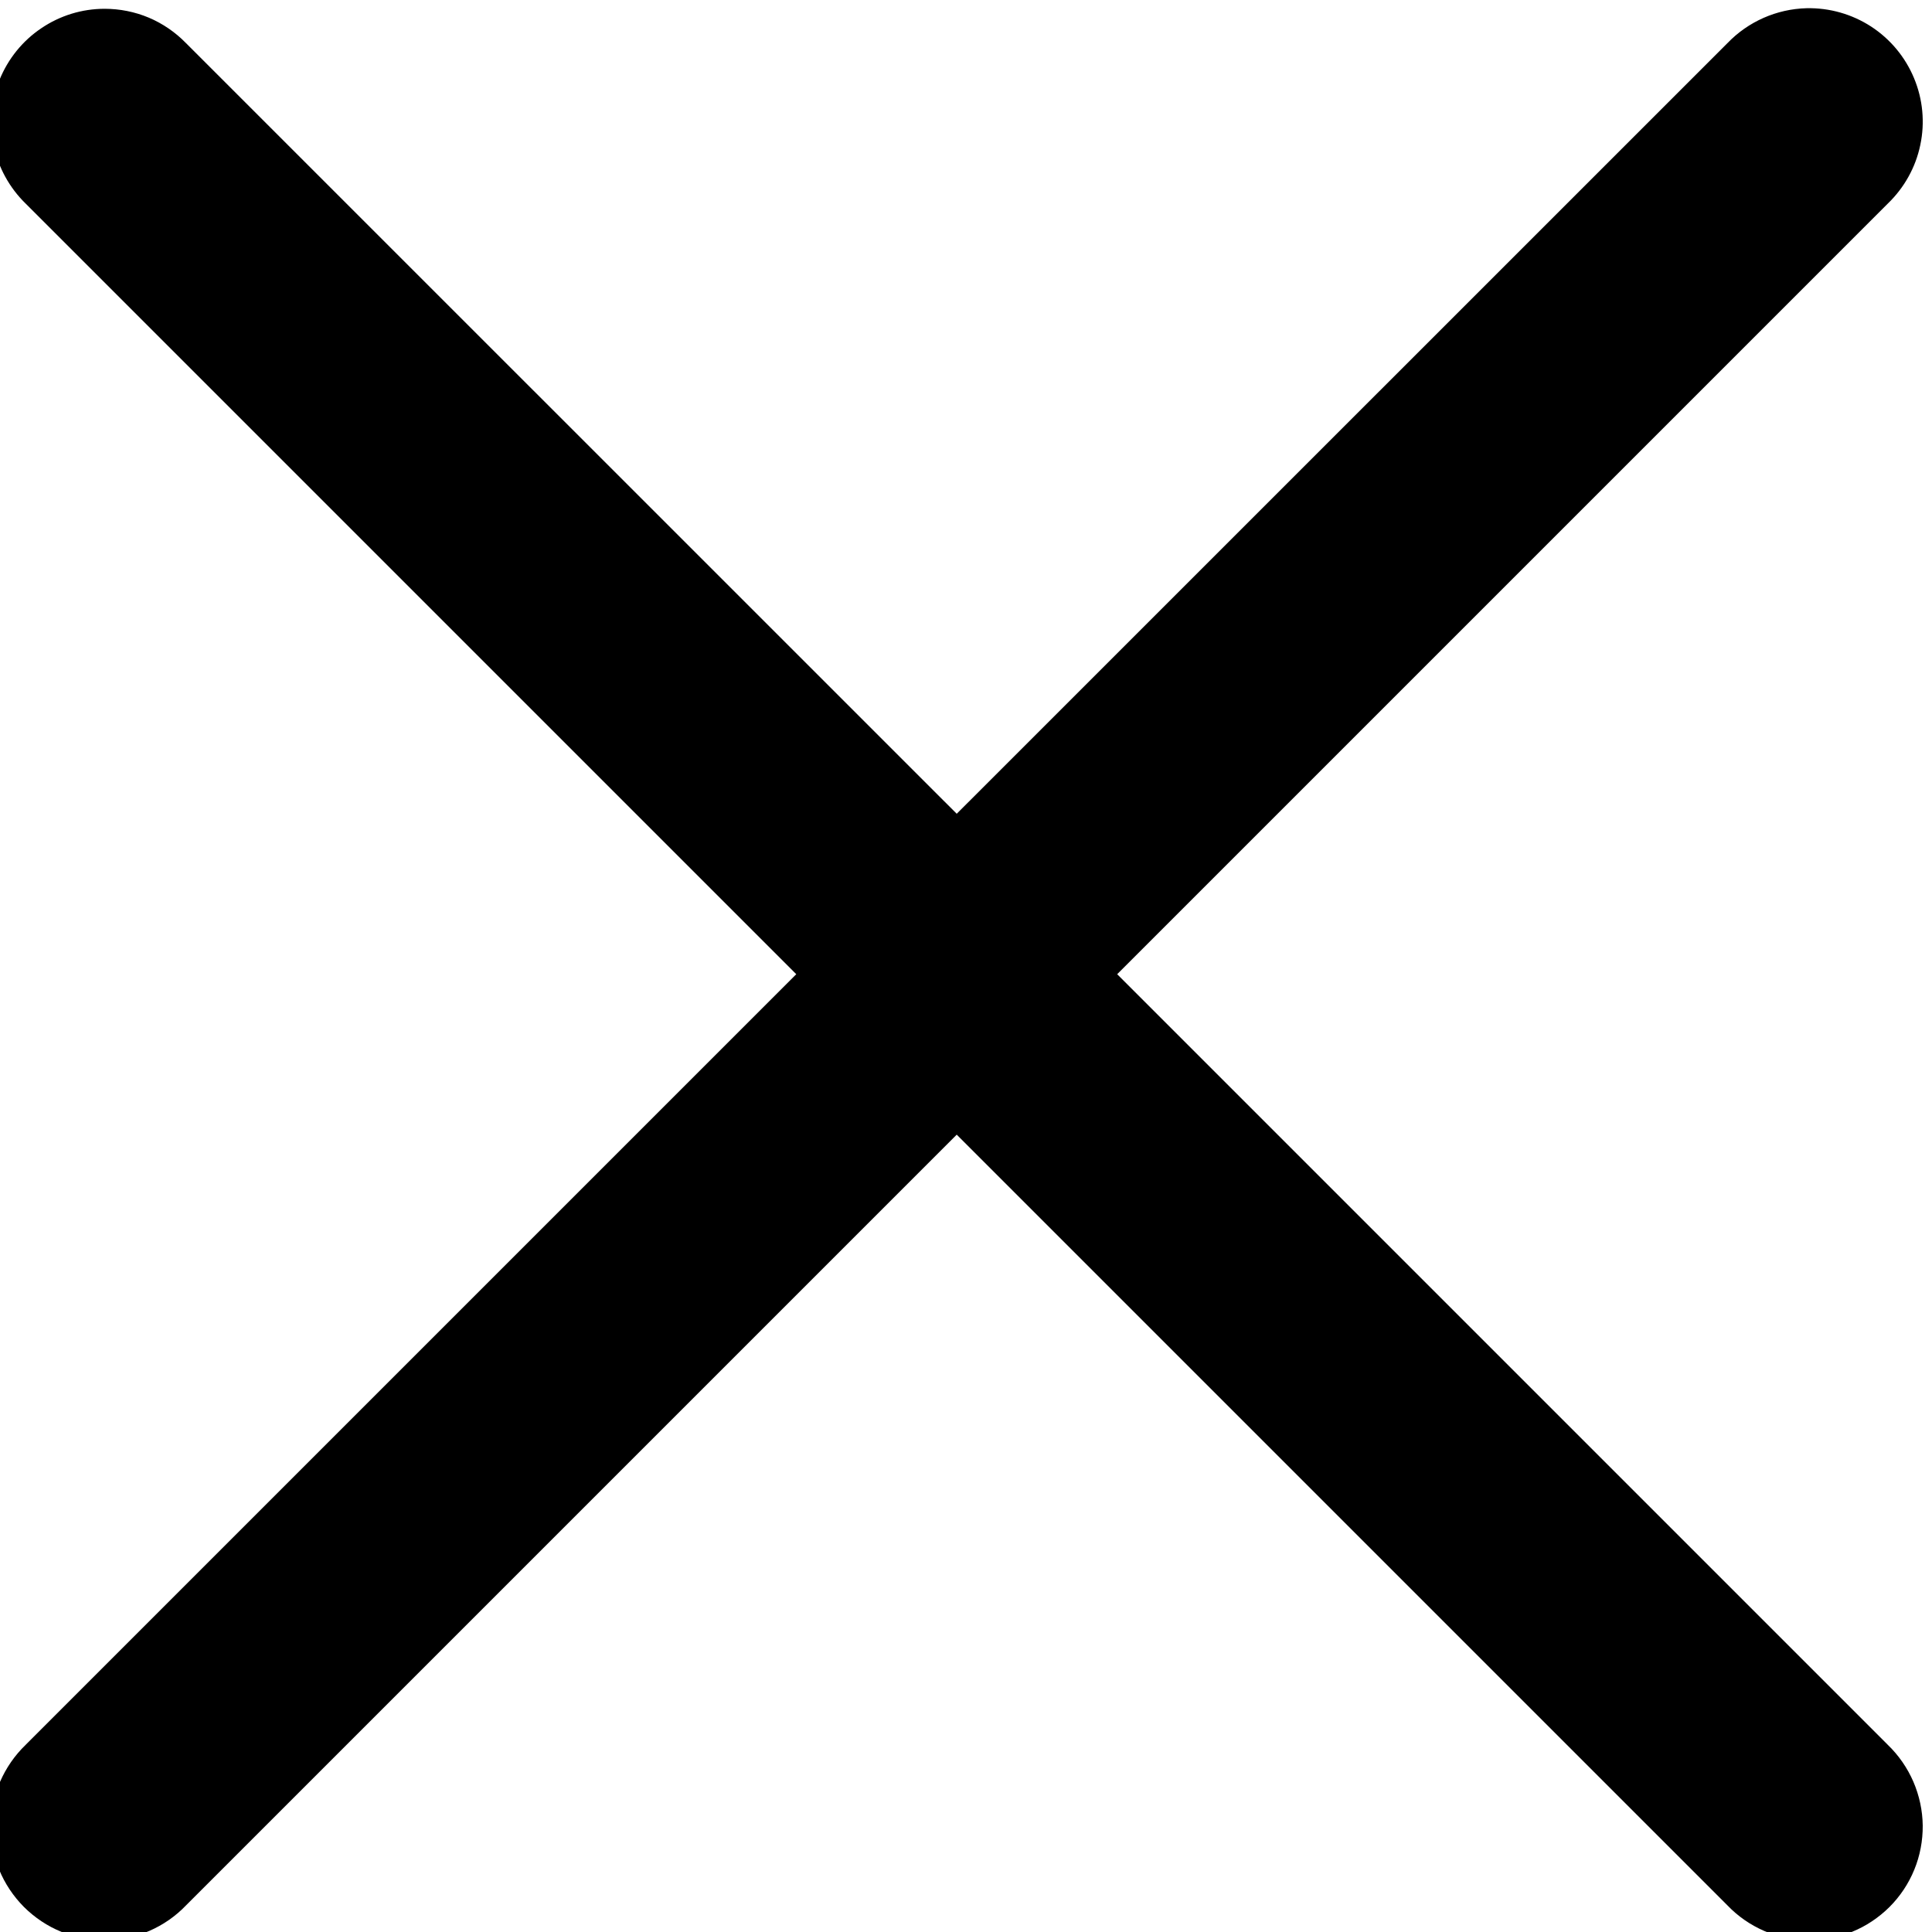
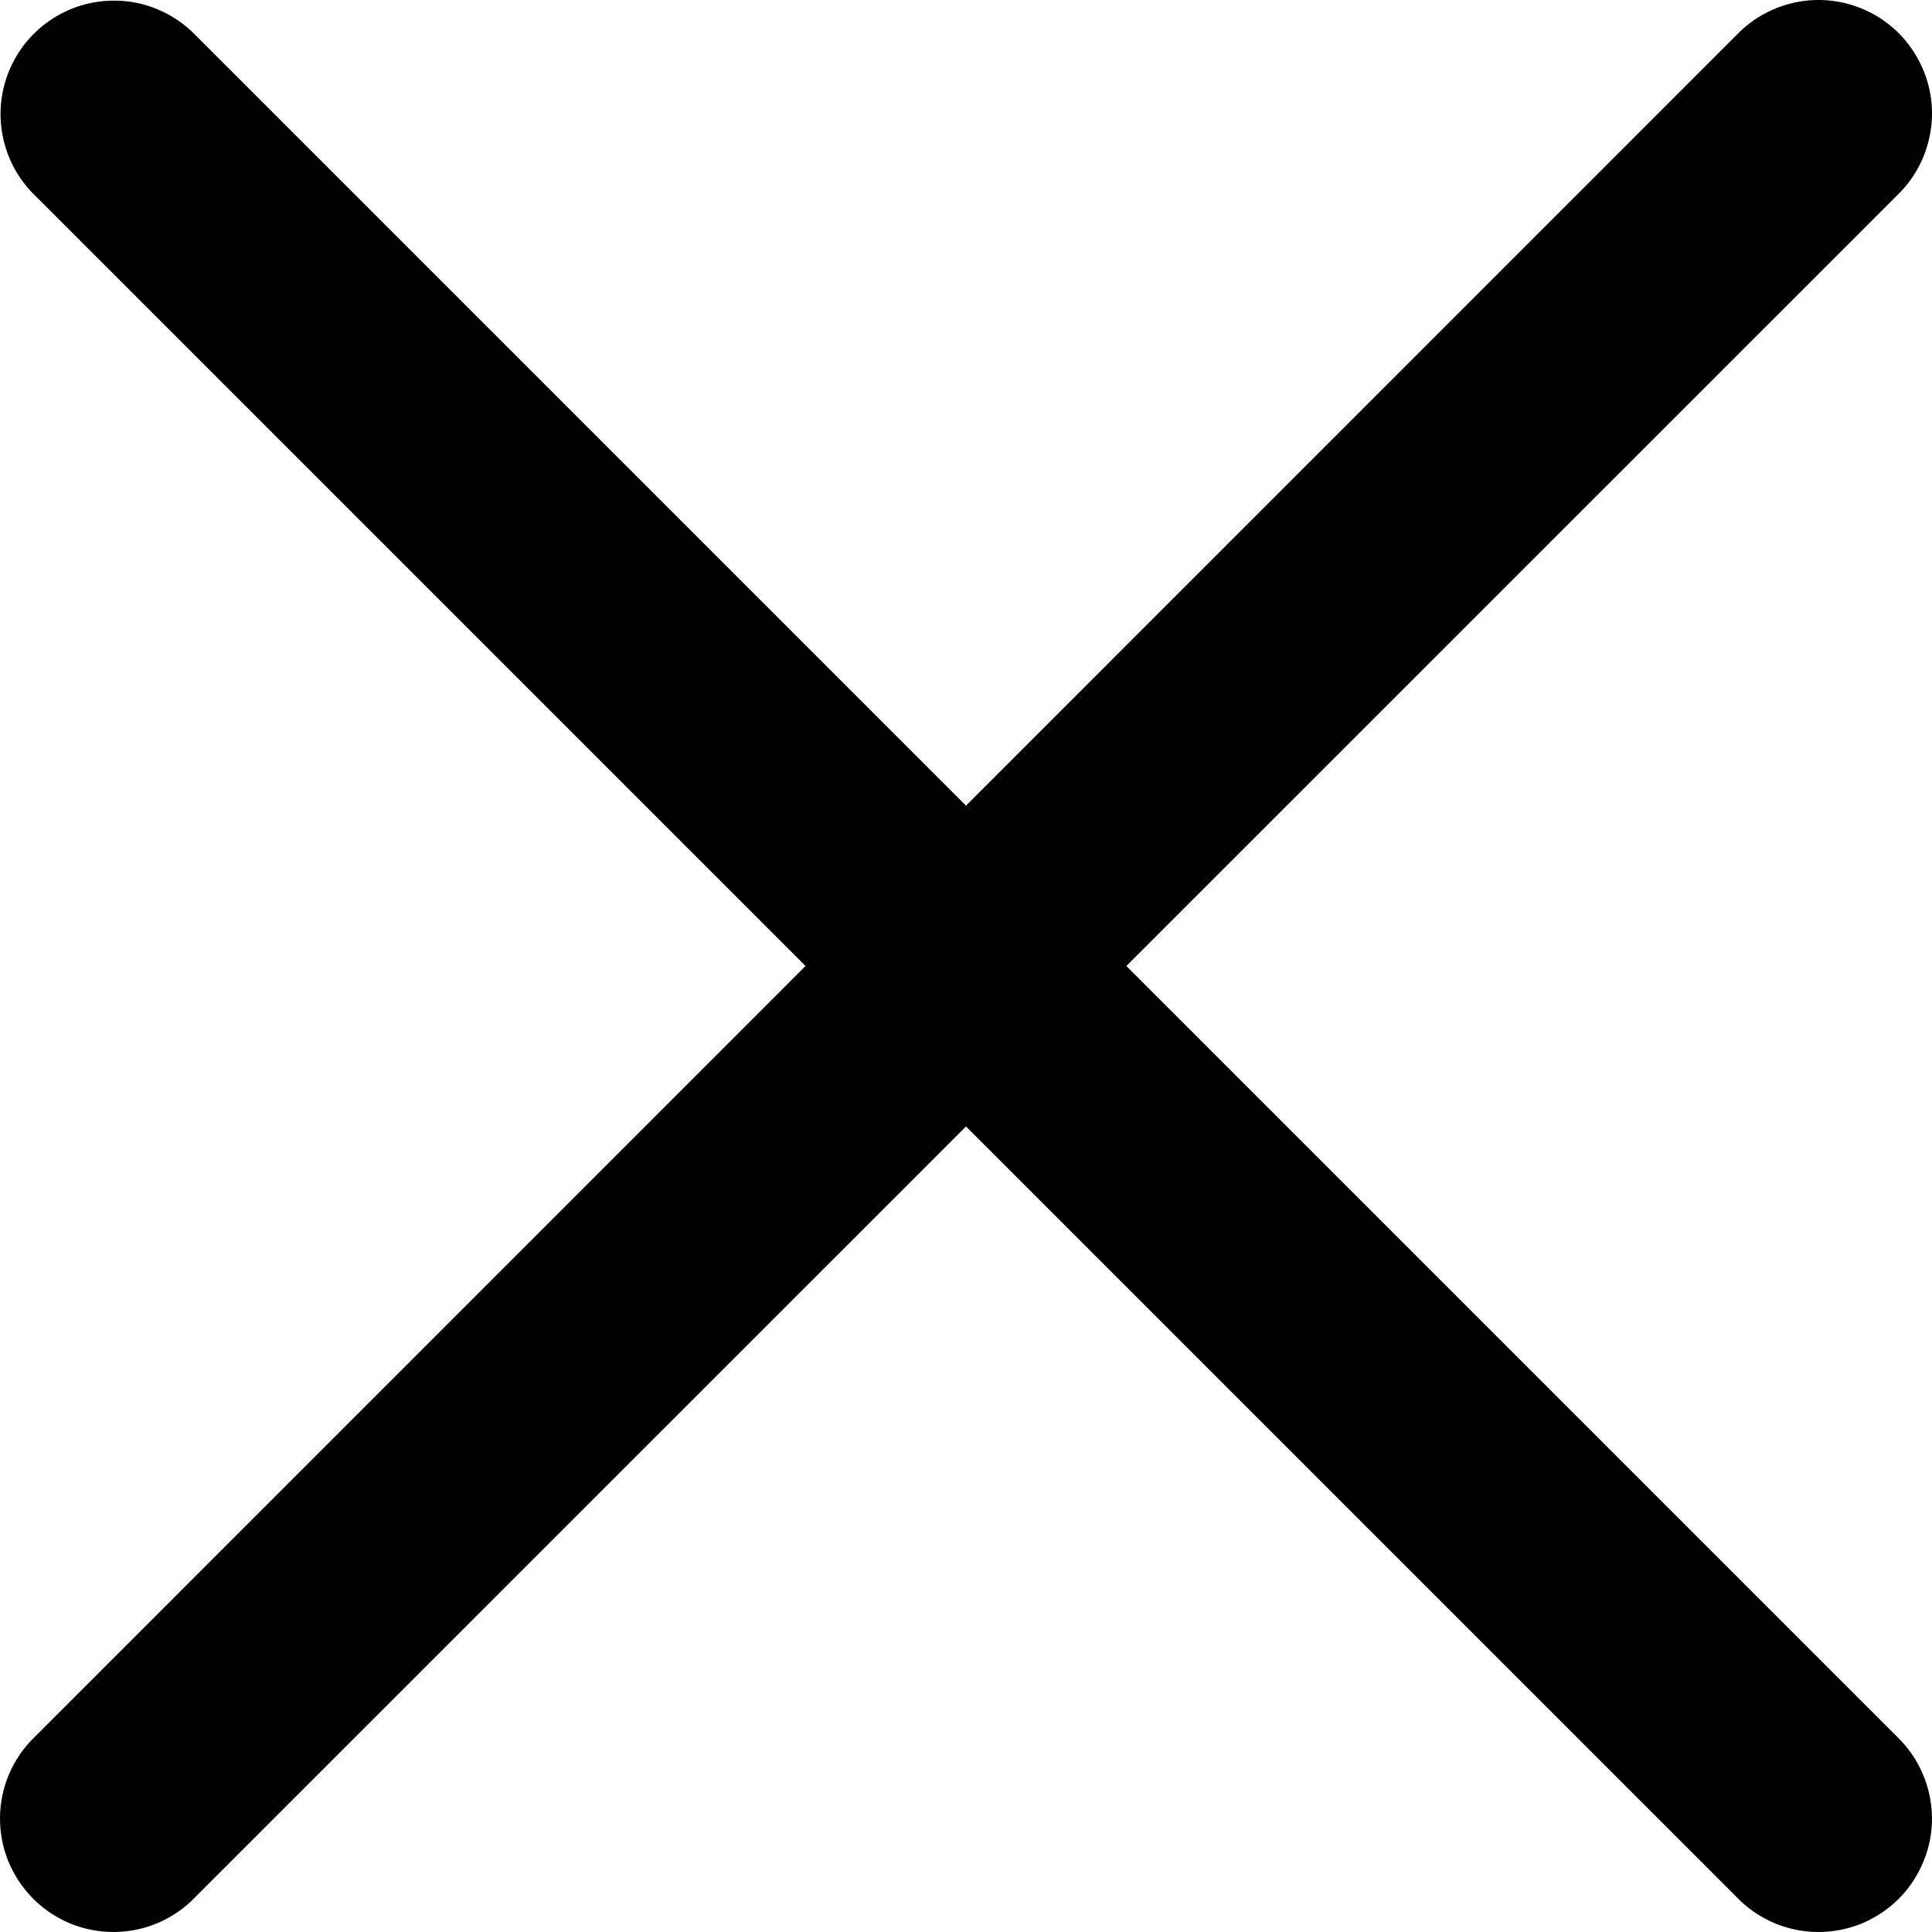
- <svg xmlns="http://www.w3.org/2000/svg" width="20" height="20" viewBox="0 0 20 20" fill="none">
-   <path d="M18.702 0.085C18.392 0.093 18.097 0.223 17.882 0.447L9.904 8.424L1.926 0.447C1.816 0.334 1.685 0.244 1.541 0.183C1.396 0.122 1.24 0.091 1.083 0.091C0.849 0.091 0.621 0.161 0.428 0.292C0.234 0.422 0.084 0.608 -0.004 0.824C-0.092 1.041 -0.113 1.278 -0.065 1.507C-0.017 1.735 0.098 1.944 0.265 2.107L8.243 10.085L0.265 18.063C0.153 18.171 0.063 18.301 0.001 18.444C-0.061 18.588 -0.094 18.742 -0.096 18.898C-0.097 19.055 -0.068 19.21 -0.009 19.354C0.05 19.499 0.138 19.63 0.248 19.741C0.359 19.851 0.49 19.939 0.635 19.998C0.779 20.057 0.934 20.087 1.091 20.085C1.247 20.083 1.401 20.051 1.545 19.989C1.688 19.927 1.818 19.837 1.926 19.724L9.904 11.746L17.882 19.724C17.99 19.837 18.12 19.927 18.263 19.989C18.407 20.051 18.561 20.083 18.717 20.085C18.873 20.087 19.028 20.057 19.173 19.998C19.318 19.939 19.449 19.851 19.56 19.741C19.67 19.631 19.758 19.499 19.817 19.354C19.876 19.21 19.905 19.055 19.904 18.898C19.902 18.742 19.869 18.588 19.807 18.444C19.745 18.301 19.655 18.171 19.543 18.063L11.565 10.085L19.543 2.107C19.713 1.943 19.831 1.732 19.879 1.5C19.928 1.268 19.905 1.027 19.814 0.809C19.723 0.59 19.568 0.404 19.37 0.275C19.171 0.146 18.939 0.08 18.702 0.085Z" fill="black" />
+ <svg xmlns="http://www.w3.org/2000/svg" width="15" height="15" viewBox="0 0 15 15" fill="none">
+   <path d="M14.098 0C13.866 0.006 13.644 0.103 13.483 0.271L7.5 6.255L1.516 0.271C1.434 0.187 1.336 0.12 1.227 0.074C1.119 0.028 1.002 0.004 0.884 0.005C0.709 0.005 0.538 0.057 0.393 0.155C0.247 0.253 0.135 0.392 0.069 0.554C0.003 0.717 -0.013 0.895 0.023 1.066C0.059 1.238 0.145 1.395 0.271 1.517L6.254 7.5L0.271 13.484C0.186 13.565 0.119 13.662 0.072 13.77C0.026 13.877 0.001 13.993 4.56053e-05 14.11C-0.001 14.227 0.021 14.344 0.065 14.452C0.11 14.56 0.175 14.659 0.258 14.742C0.341 14.825 0.439 14.89 0.548 14.935C0.656 14.979 0.773 15.001 0.89 15C1.007 14.999 1.123 14.974 1.23 14.928C1.338 14.881 1.435 14.814 1.516 14.729L7.5 8.746L13.483 14.729C13.564 14.814 13.662 14.881 13.769 14.928C13.877 14.974 13.992 14.999 14.11 15C14.227 15.001 14.343 14.979 14.452 14.935C14.56 14.89 14.659 14.825 14.742 14.742C14.825 14.659 14.89 14.56 14.934 14.452C14.979 14.344 15.001 14.227 15 14.11C14.998 13.993 14.974 13.877 14.927 13.77C14.881 13.662 14.813 13.565 14.729 13.484L8.745 7.5L14.729 1.517C14.857 1.394 14.945 1.235 14.981 1.061C15.018 0.887 15.001 0.707 14.932 0.543C14.864 0.379 14.748 0.239 14.599 0.142C14.45 0.046 14.276 -0.004 14.098 0Z" fill="black" />
</svg>
